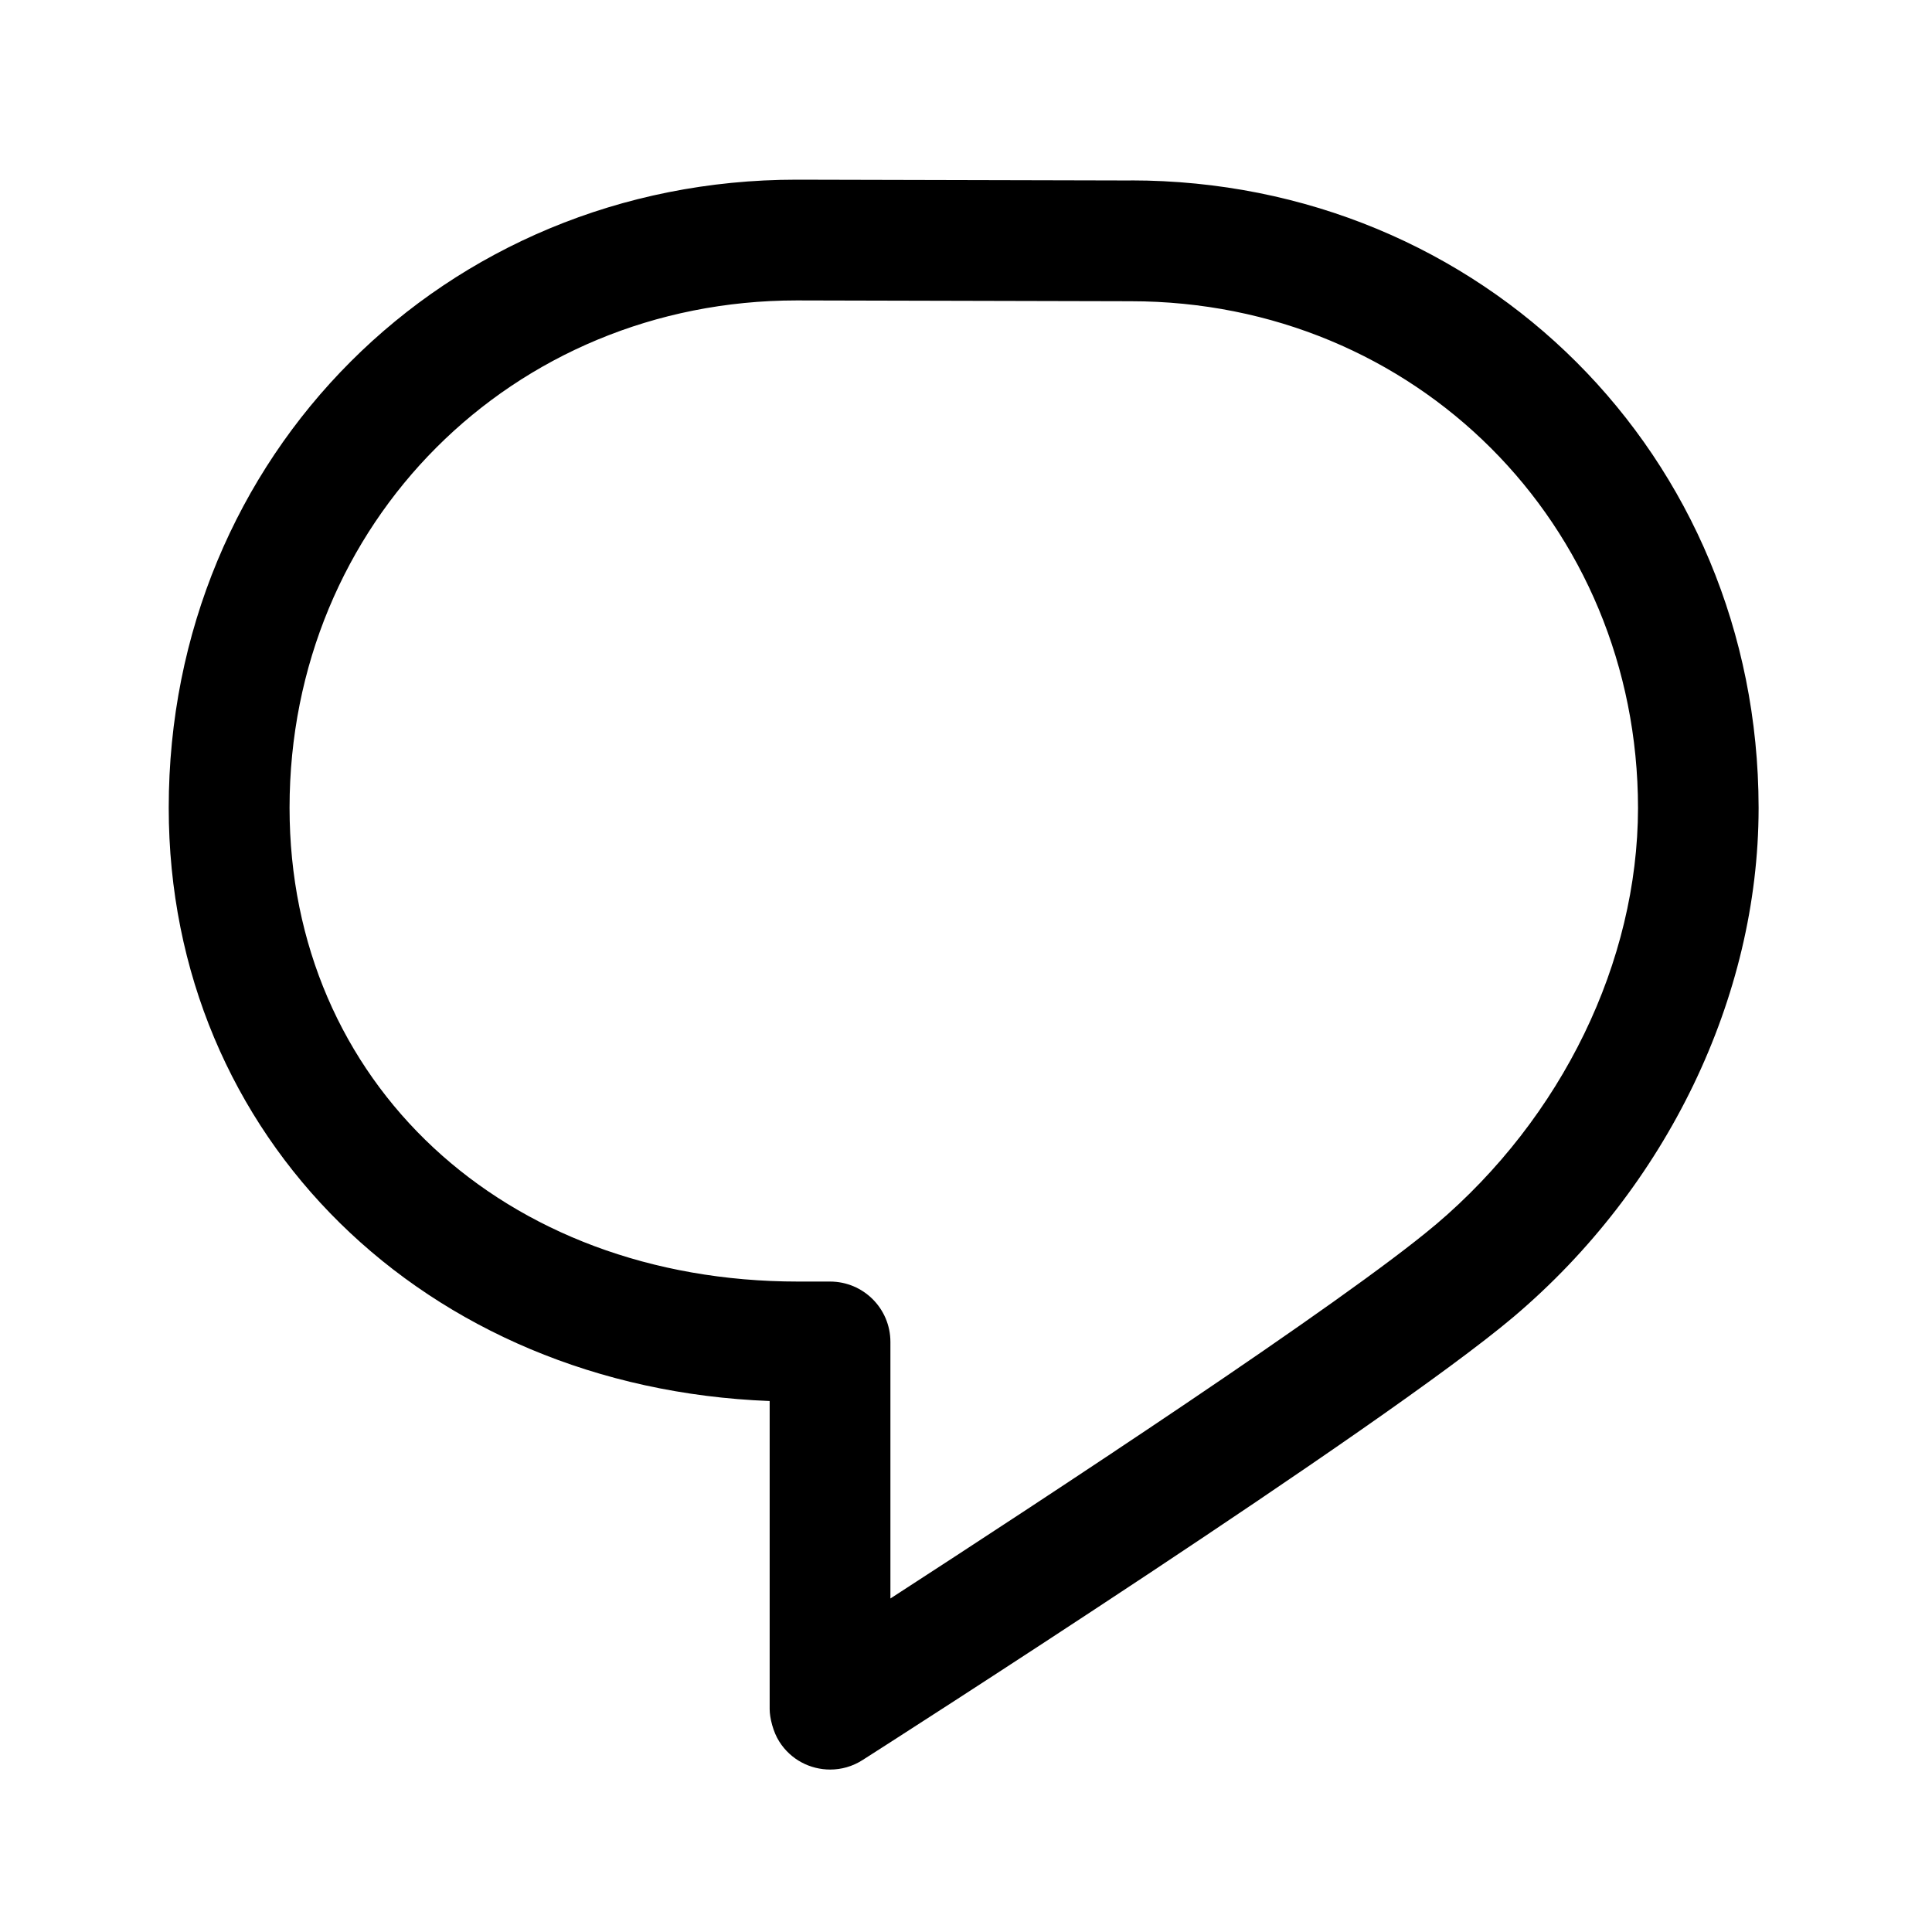
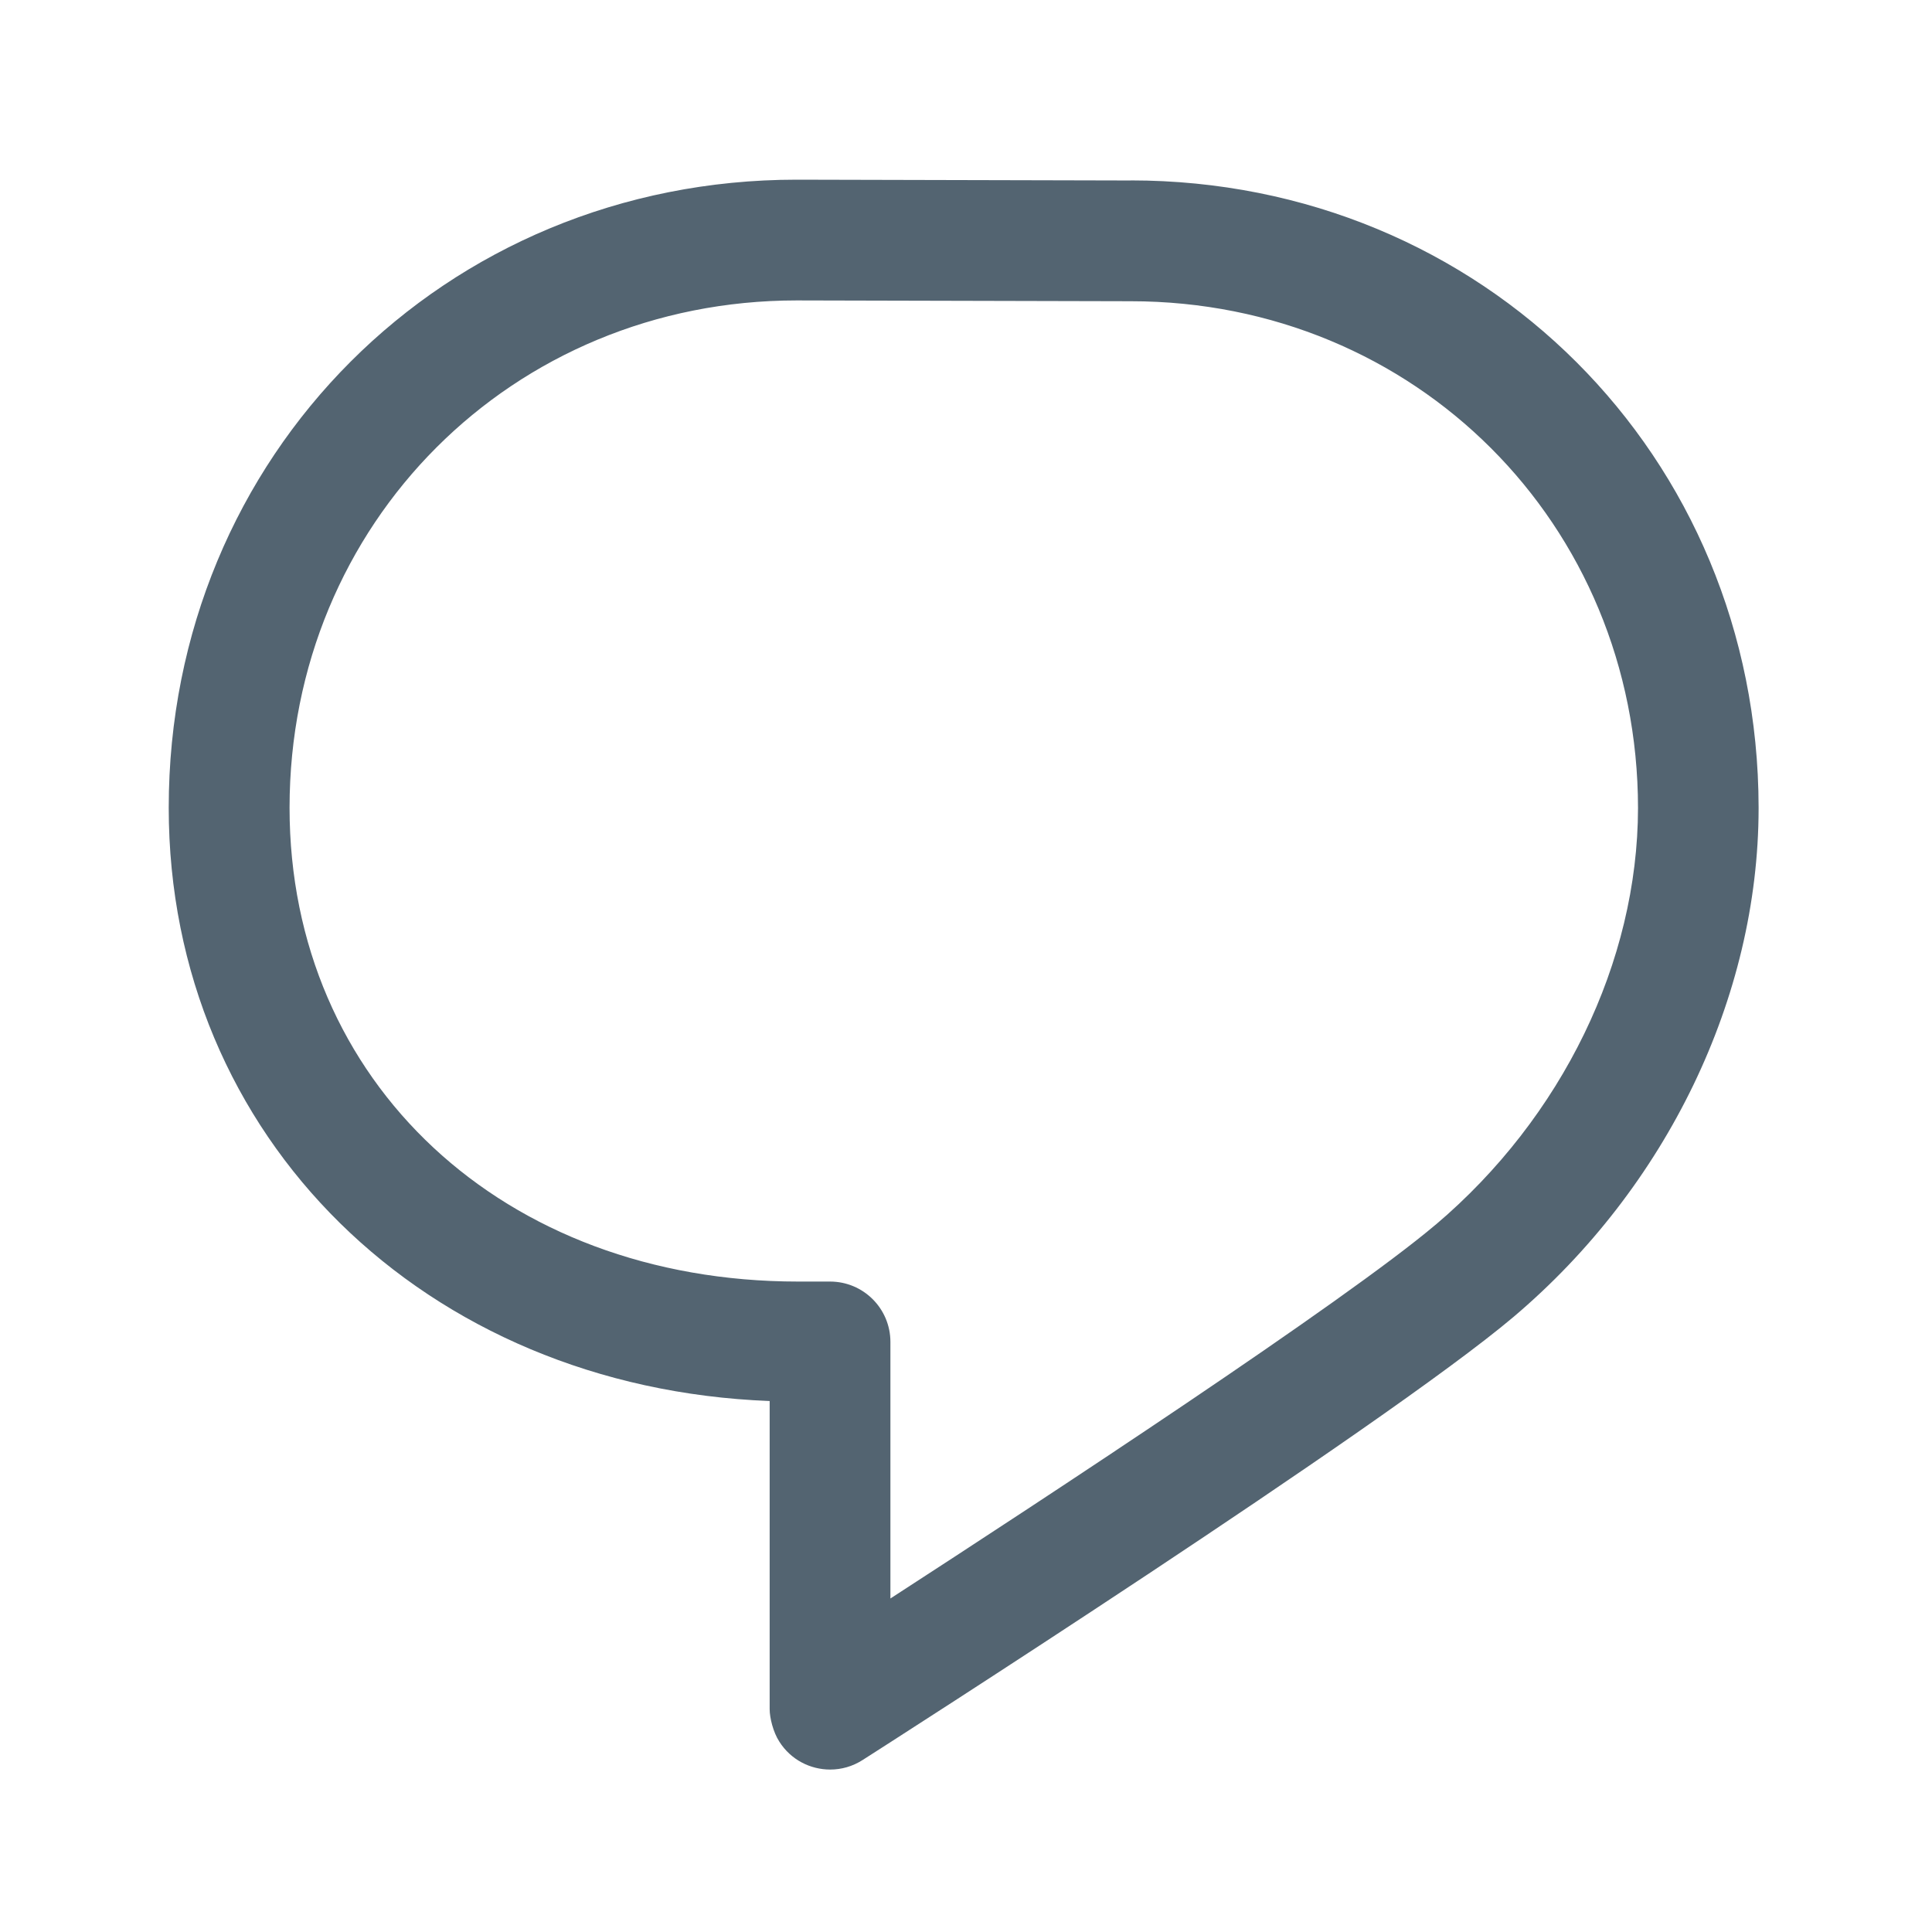
<svg xmlns="http://www.w3.org/2000/svg" width="24" height="24" viewBox="0 0 24 24">
-   <path d="M14.046 2.242l-4.148-.01h-.002c-4.374 0-7.8 3.427-7.8 7.802 0 4.098 3.186 7.206 7.465 7.37v3.828c0 .108.044.286.12.403.142.225.384.347.632.347.138 0 .277-.038.402-.118.264-.168 6.473-4.14 8.088-5.506 1.902-1.61 3.04-3.97 3.043-6.312v-.017c-.006-4.367-3.43-7.787-7.8-7.788zm3.787 12.972c-1.134.96-4.862 3.405-6.772 4.643V16.67c0-.414-.335-.75-.75-.75h-.396c-3.66 0-6.318-2.476-6.318-5.886 0-3.534 2.768-6.302 6.3-6.302l4.147.01h.002c3.532 0 6.3 2.766 6.302 6.296-.003 1.91-.942 3.844-2.514 5.176z" fill="currentColor" />
+   <path d="M14.046 2.242l-4.148-.01h-.002c-4.374 0-7.8 3.427-7.8 7.802 0 4.098 3.186 7.206 7.465 7.37v3.828c0 .108.044.286.12.403.142.225.384.347.632.347.138 0 .277-.038.402-.118.264-.168 6.473-4.14 8.088-5.506 1.902-1.61 3.04-3.97 3.043-6.312v-.017c-.006-4.367-3.43-7.787-7.8-7.788zm3.787 12.972c-1.134.96-4.862 3.405-6.772 4.643V16.67c0-.414-.335-.75-.75-.75h-.396c-3.66 0-6.318-2.476-6.318-5.886 0-3.534 2.768-6.302 6.3-6.302l4.147.01h.002c3.532 0 6.3 2.766 6.302 6.296-.003 1.91-.942 3.844-2.514 5.176z" fill="#536471" />
</svg>
